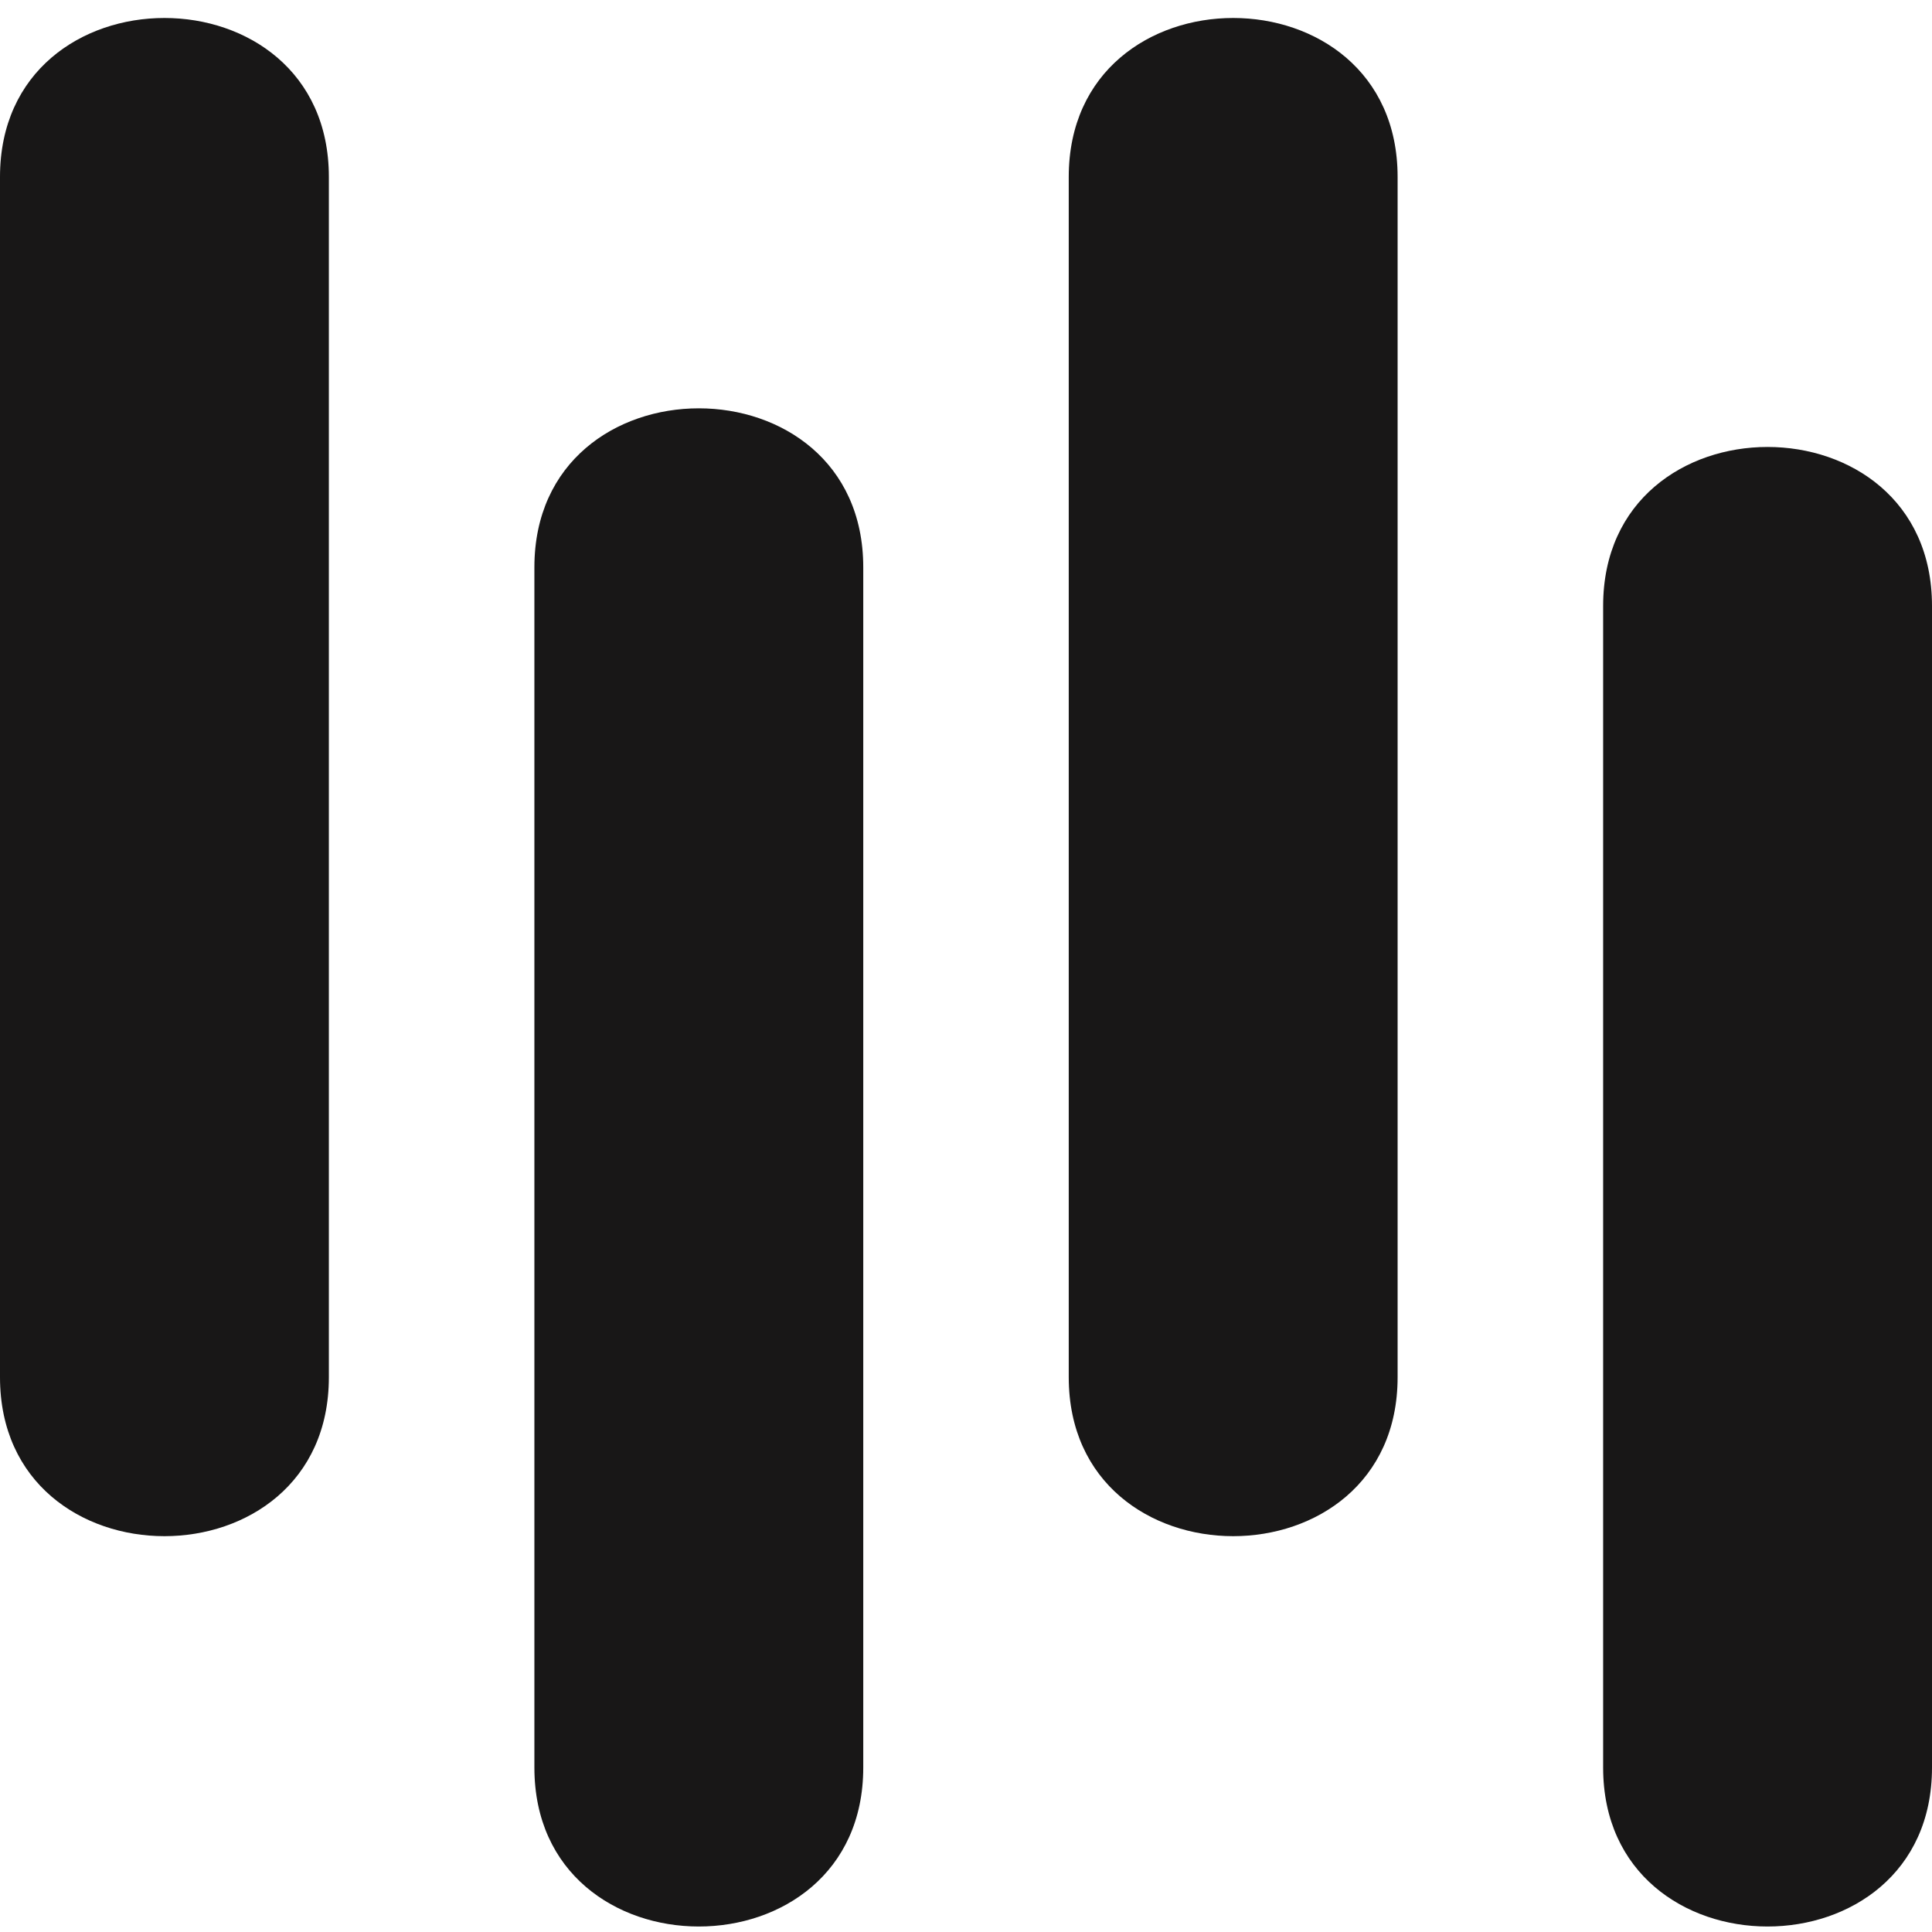
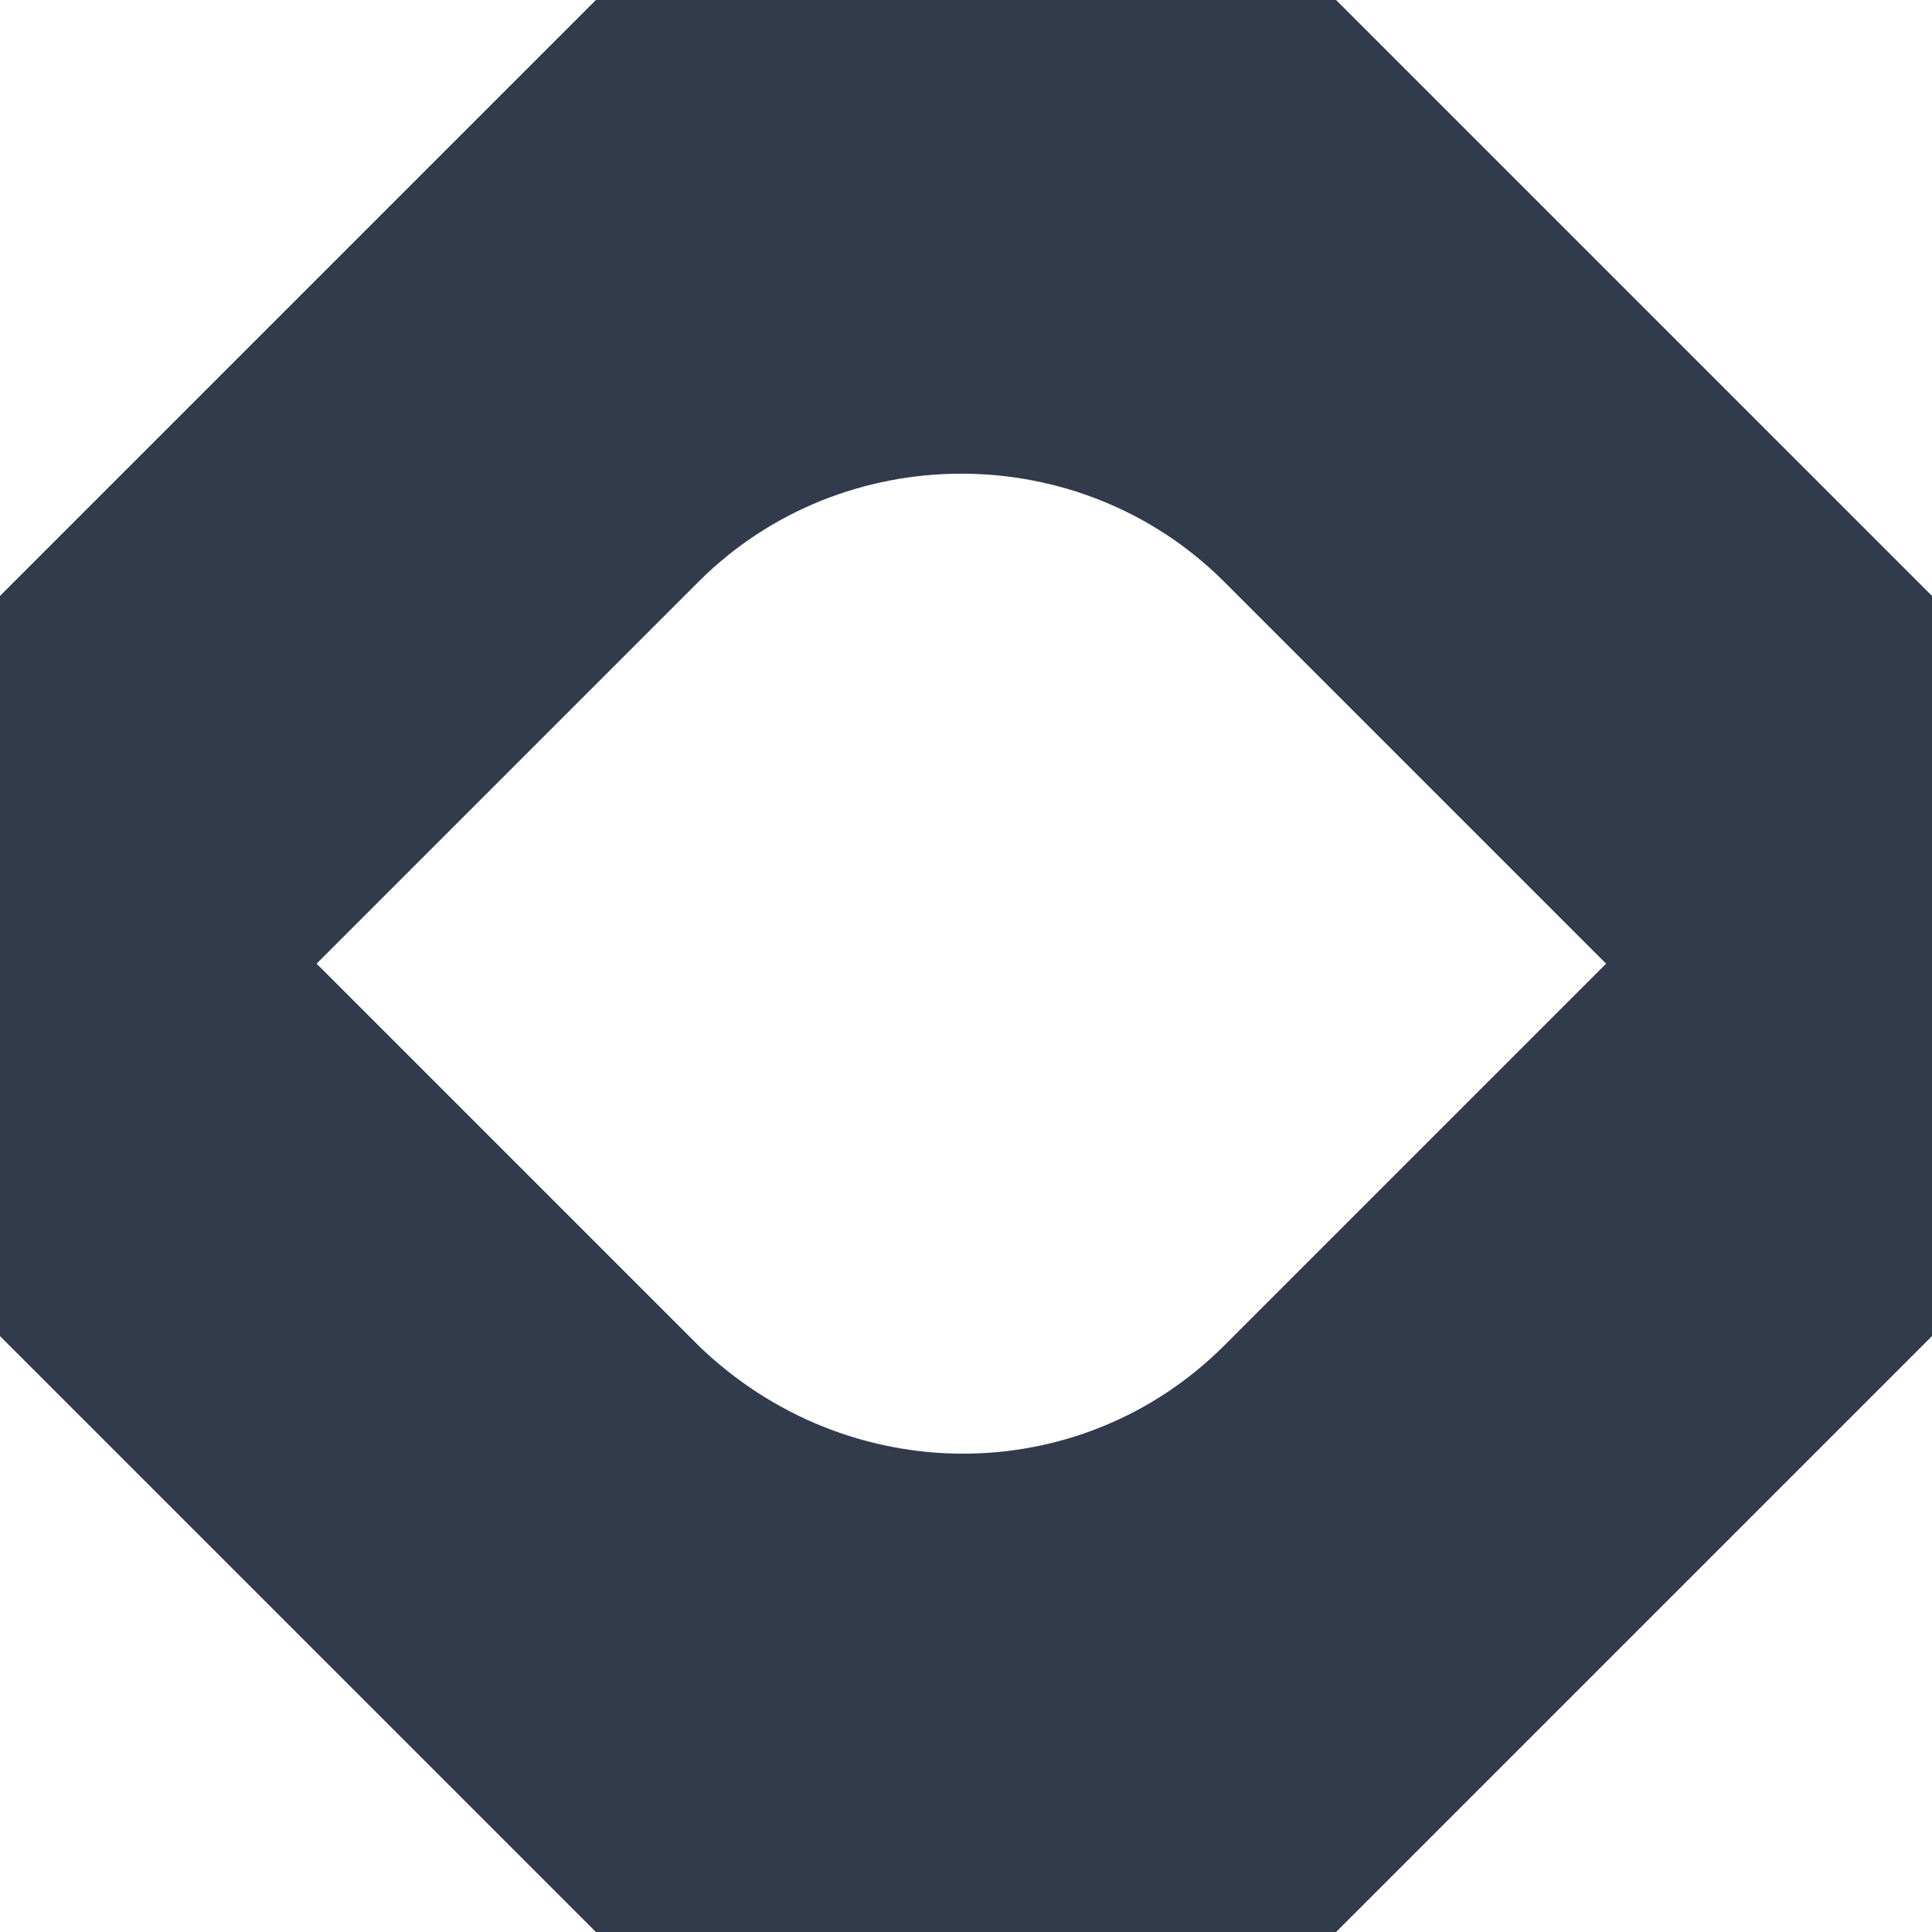
- <svg xmlns="http://www.w3.org/2000/svg" width="50" height="50" viewBox="0 0 50 50" fill="none">
-   <path d="M8.511 35.643C8.511 41.127 5.99357e-08 41.127 -1.79807e-07 35.643L-1.31909e-06 4.579C-1.55884e-06 -0.906 8.511 -0.906 8.511 4.579L8.511 35.643Z" fill="#181717" />
-   <path d="M22.341 45.745C22.341 51.229 13.83 51.229 13.83 45.745L13.83 14.681C13.83 9.196 22.341 9.196 22.341 14.681L22.341 45.745Z" fill="#181717" />
-   <path d="M36.17 35.643C36.17 41.127 27.659 41.127 27.659 35.643L27.659 4.579C27.659 -0.906 36.17 -0.906 36.17 4.579L36.17 35.643Z" fill="#181717" />
-   <path d="M50 45.745C50 51.229 41.489 51.229 41.489 45.745L41.489 15.681C41.489 10.196 50 10.196 50 15.681L50 45.745Z" fill="#181717" />
+ <svg xmlns="http://www.w3.org/2000/svg" width="44" height="44" viewBox="0 0 44 44" fill="none">
+   <path d="M30.429 0H13.571L0 13.571V30.429L13.571 44H30.429L44 30.429V13.571L30.429 0ZM15.904 30.641L7.21 21.947L15.904 13.253C19.19 9.966 24.598 9.966 27.884 13.253L36.578 21.947L27.884 30.641C24.598 33.928 19.296 33.928 15.904 30.641Z" fill="#323B4B" />
</svg>
